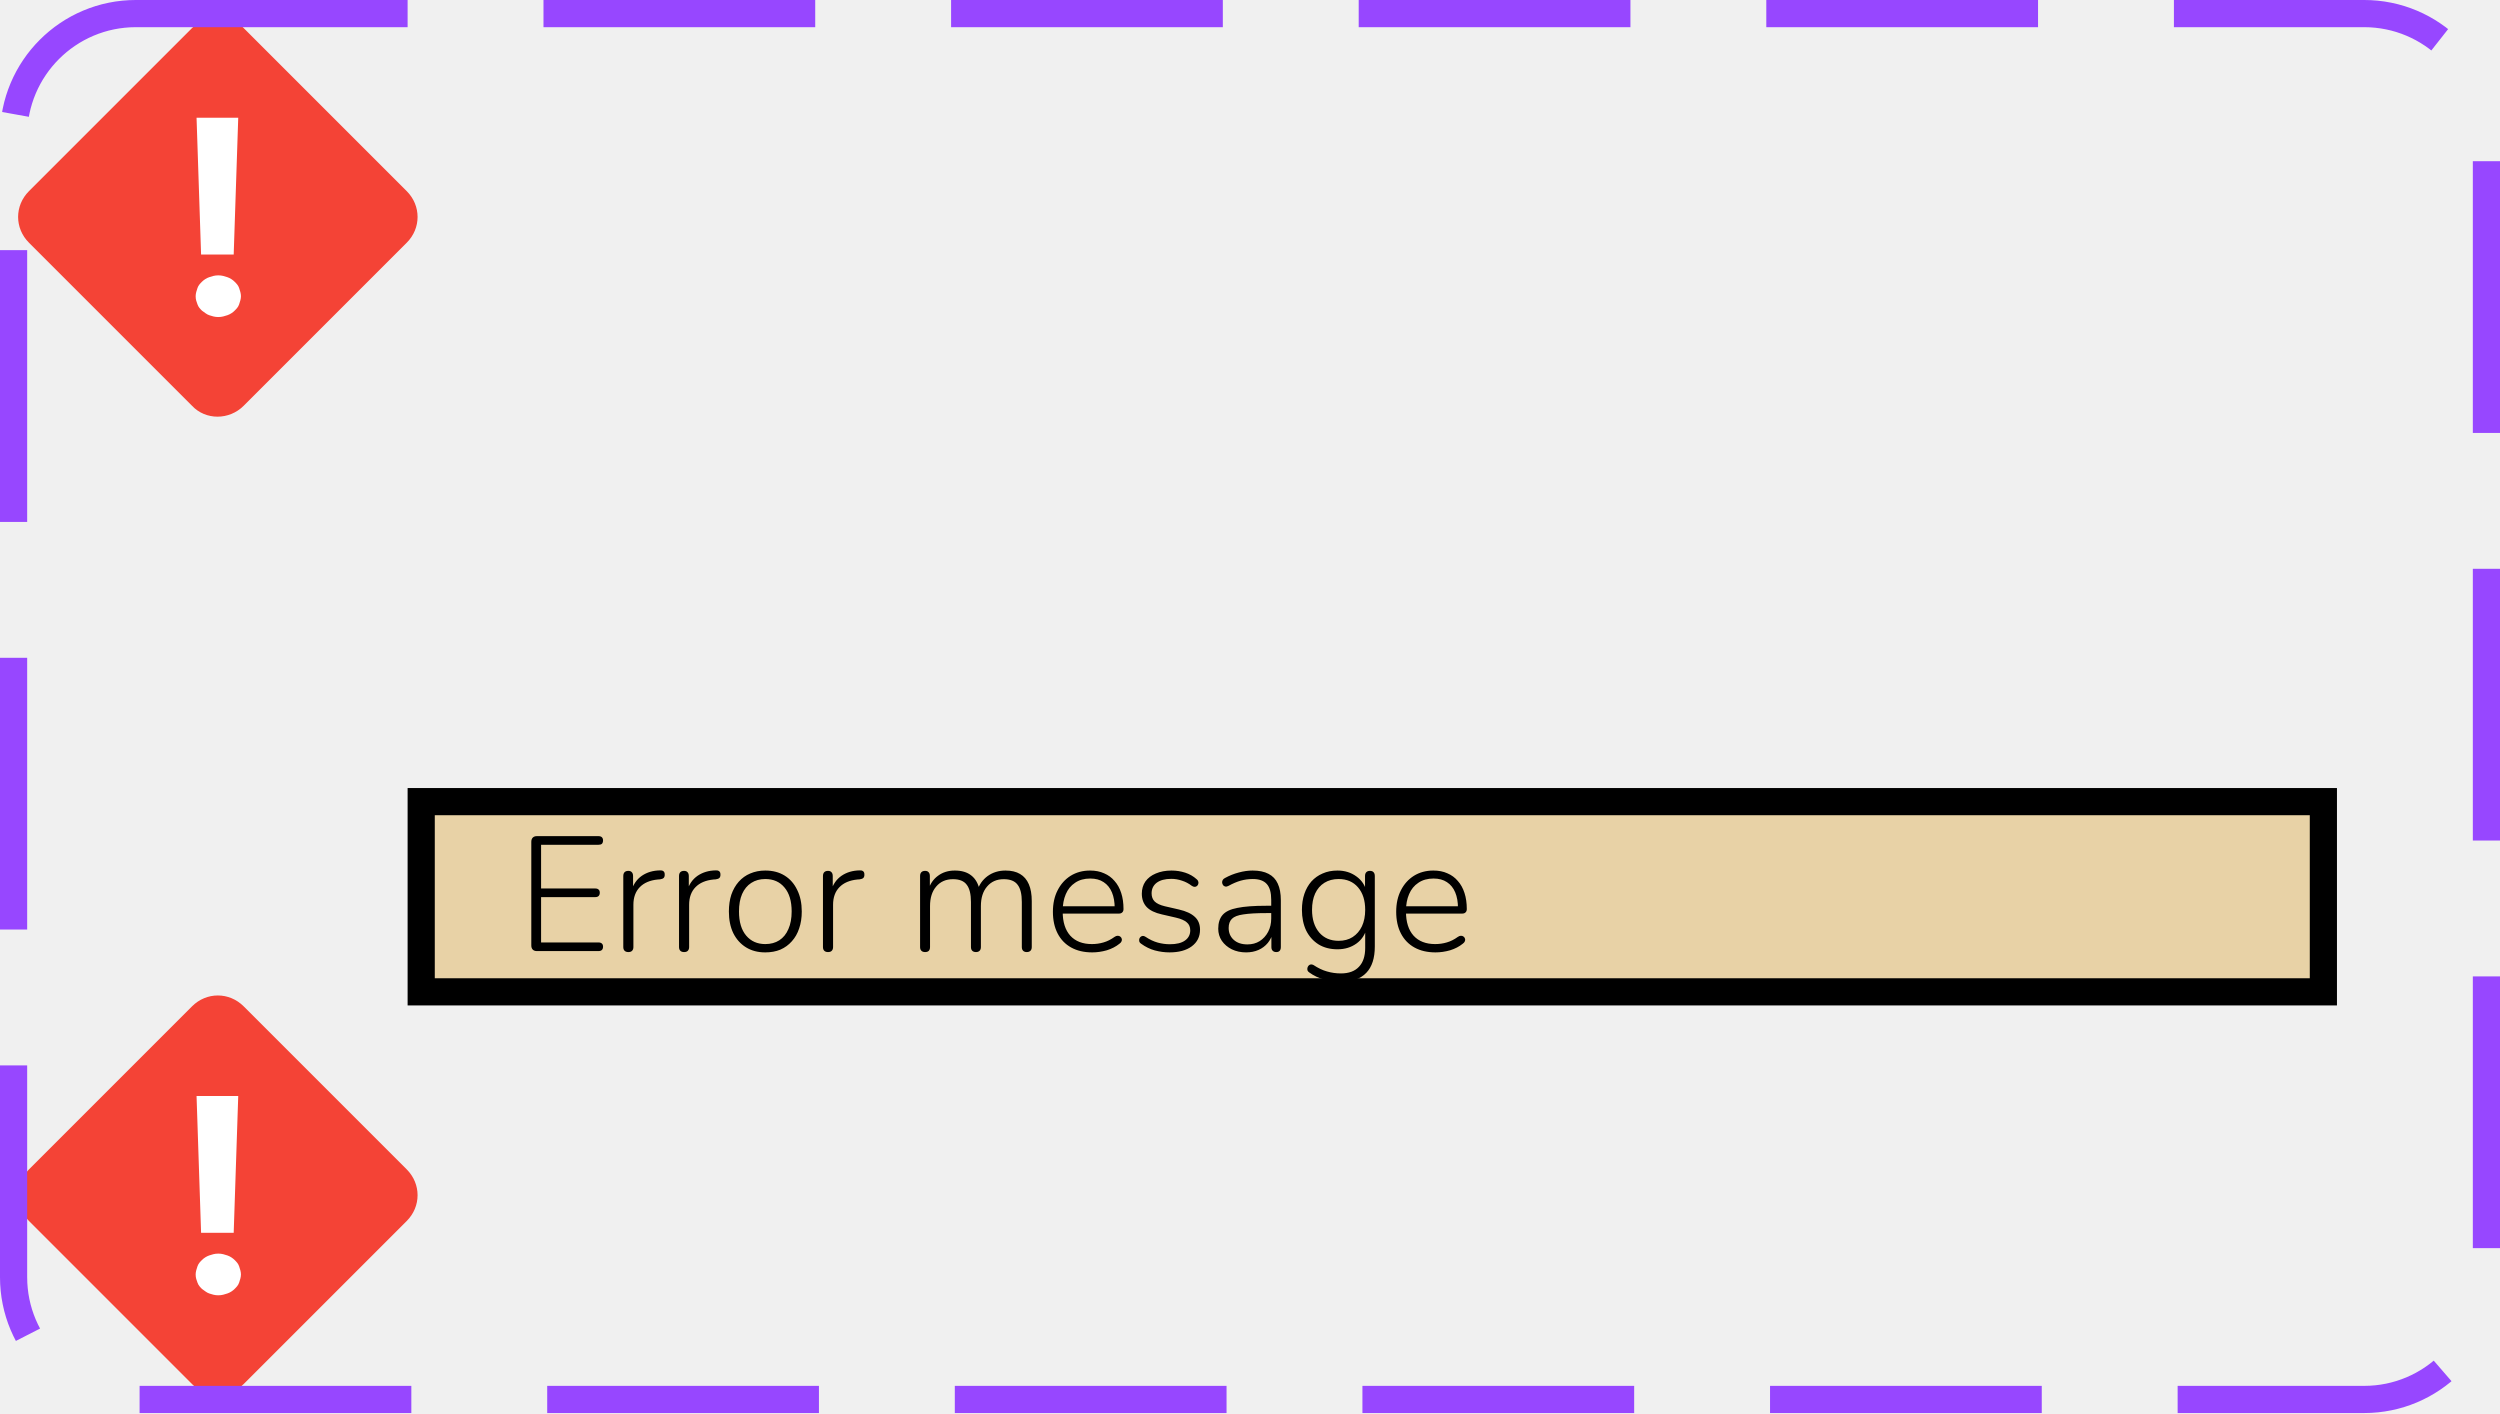
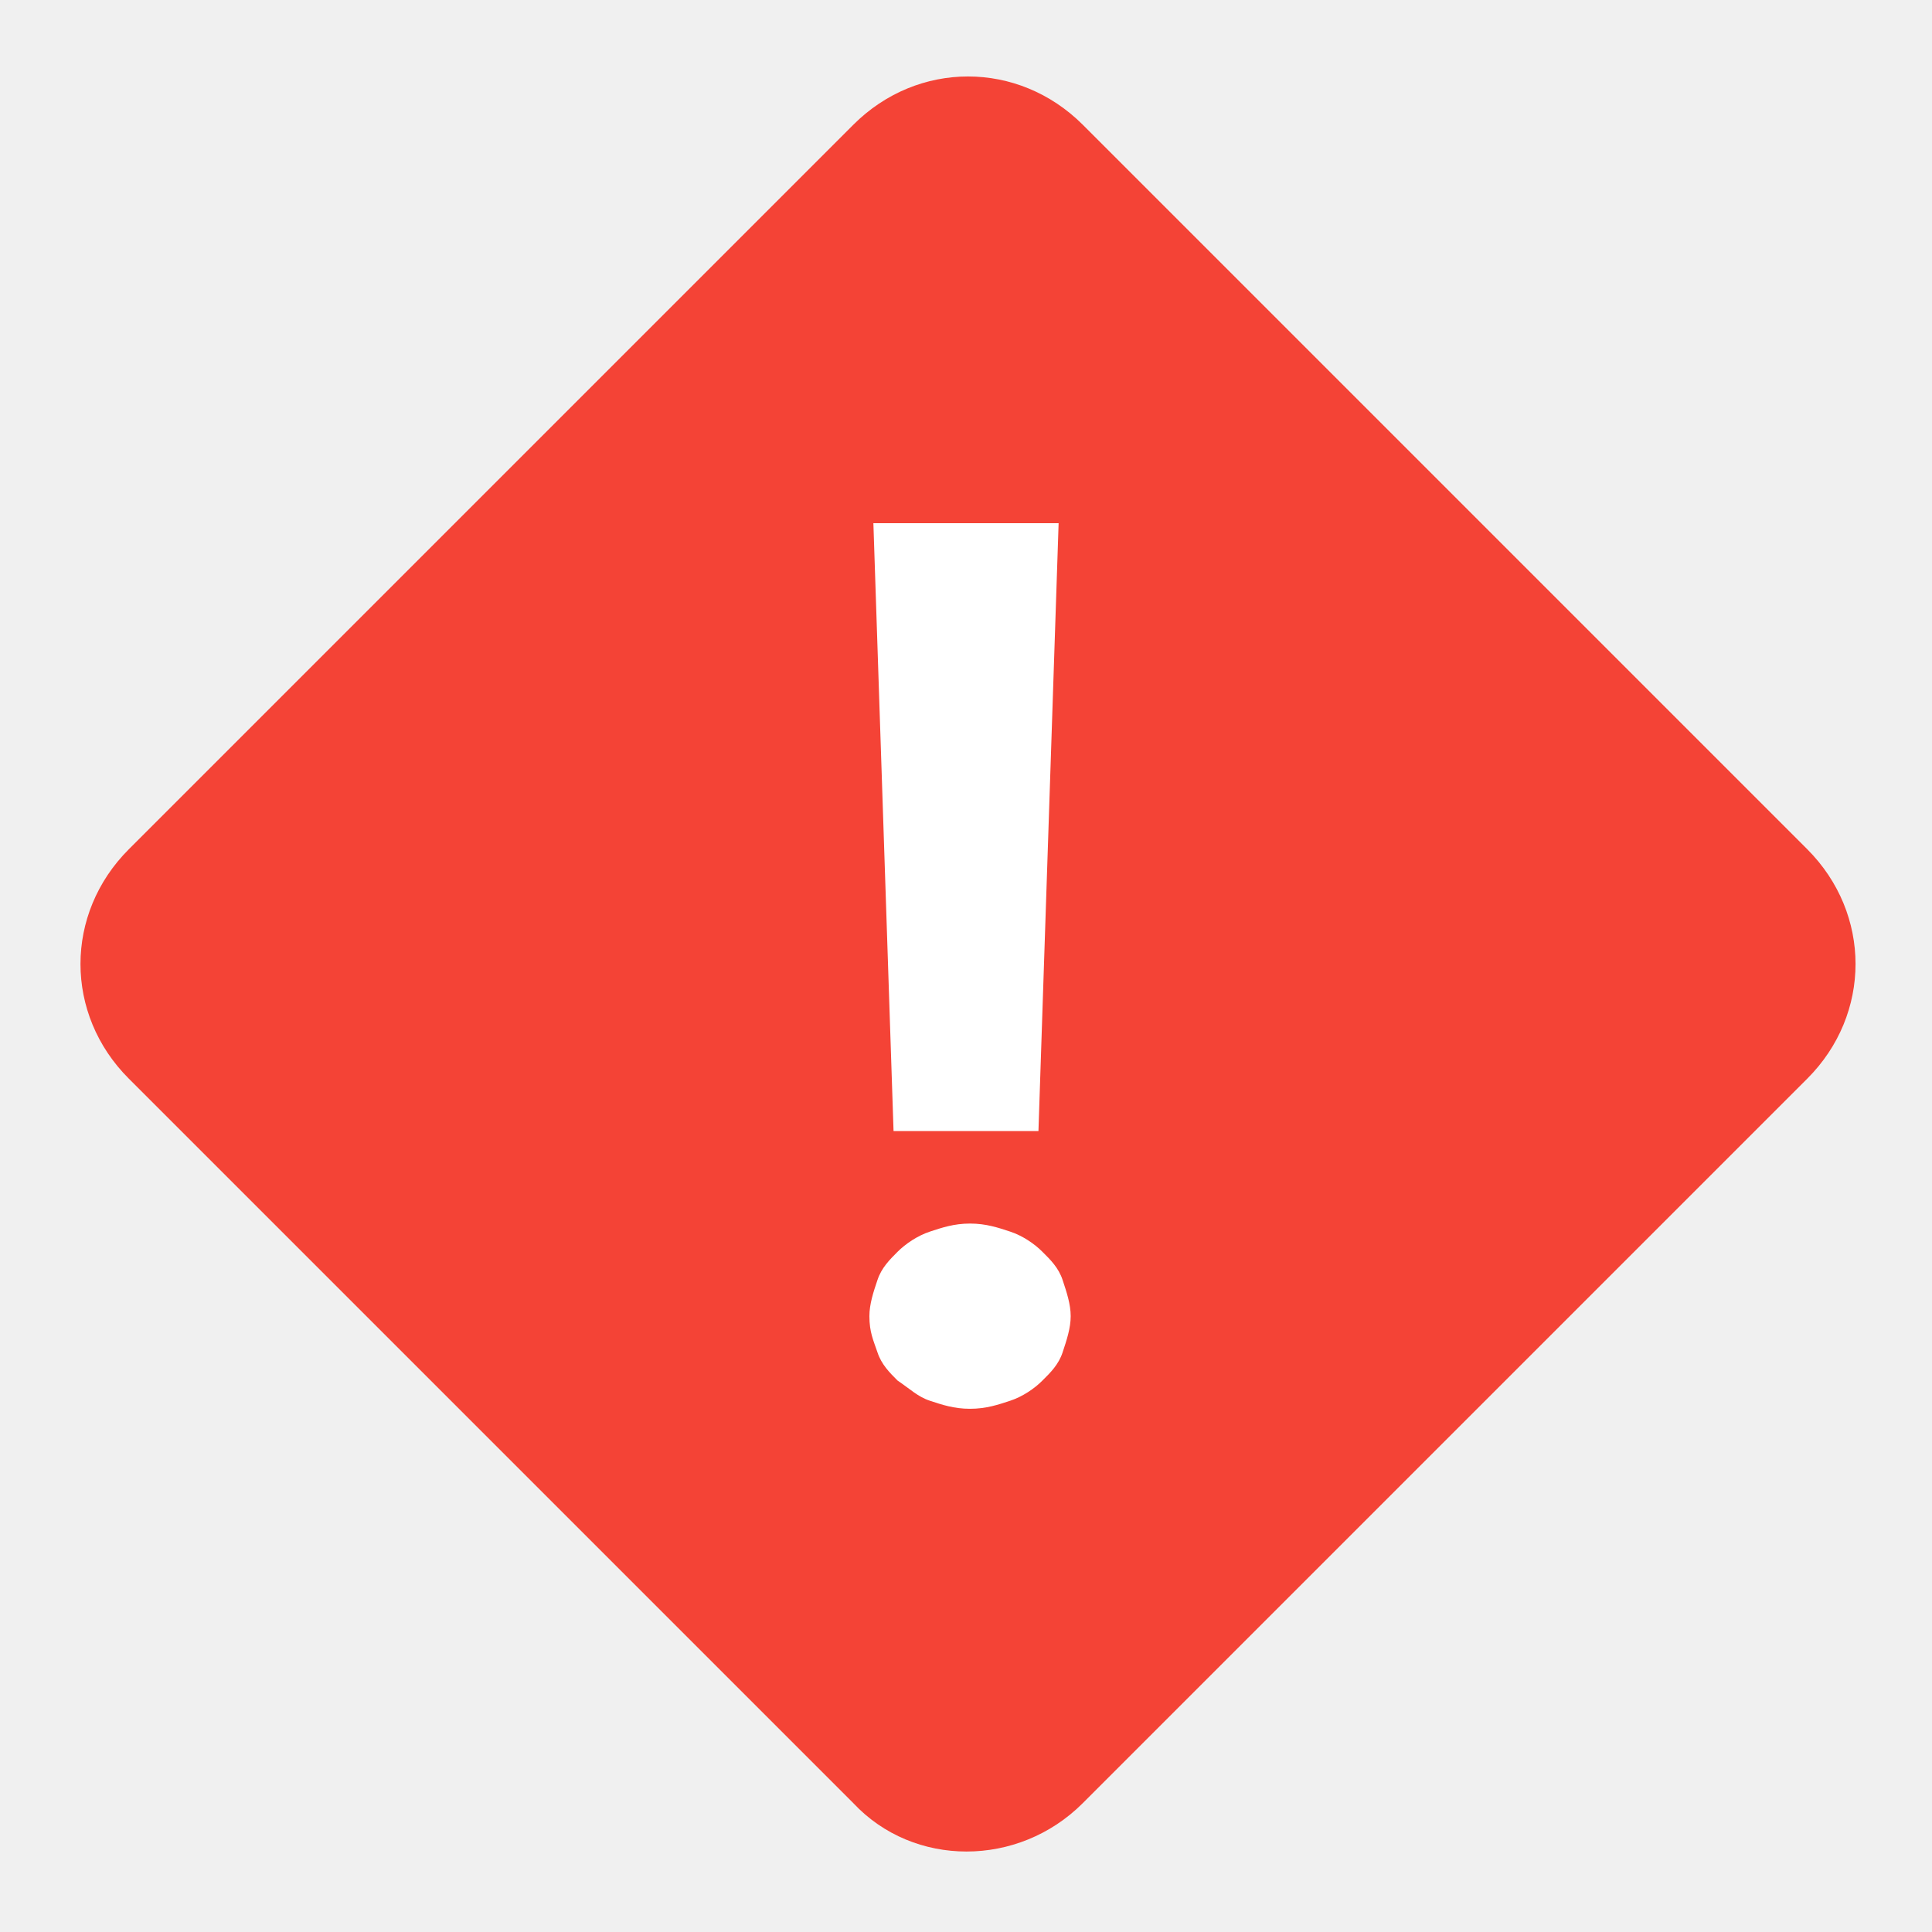
- <svg xmlns="http://www.w3.org/2000/svg" width="92" height="52" viewBox="0 0 92 52" fill="none">
-   <g clip-path="url(#clip0_72_416)">
+ <svg xmlns="http://www.w3.org/2000/svg" width="16" height="16" viewBox="0 0 16 16" fill="none">
+   <g clip-path="url(#clip0_280_1512)">
    <path d="M7.067 14.933L1.067 8.933C0.533 8.4 0.533 7.567 1.067 7.033L7.067 1.033C7.6 0.5 8.433 0.5 8.967 1.033L14.967 7.033C15.5 7.567 15.5 8.4 14.967 8.933L8.967 14.933C8.433 15.467 7.567 15.467 7.067 14.933Z" fill="#F44336" />
    <path d="M7.2 10.9C7.2 10.8 7.233 10.7 7.267 10.6C7.3 10.5 7.367 10.433 7.433 10.367C7.5 10.3 7.6 10.233 7.7 10.2C7.8 10.167 7.9 10.133 8.033 10.133C8.167 10.133 8.267 10.167 8.367 10.2C8.467 10.233 8.567 10.3 8.633 10.367C8.7 10.433 8.767 10.5 8.8 10.6C8.833 10.7 8.867 10.8 8.867 10.9C8.867 11 8.833 11.1 8.8 11.2C8.767 11.3 8.7 11.367 8.633 11.433C8.567 11.5 8.467 11.567 8.367 11.6C8.267 11.633 8.167 11.667 8.033 11.667C7.9 11.667 7.8 11.633 7.7 11.6C7.6 11.567 7.533 11.5 7.433 11.433C7.367 11.367 7.3 11.3 7.267 11.2C7.233 11.1 7.2 11.033 7.2 10.9ZM8.6 9.367H7.4L7.233 4.333H8.767L8.6 9.367Z" fill="white" />
  </g>
-   <rect x="15.5" y="29.5" width="70" height="7" fill="#E8D2A6" />
-   <path d="M19.756 35C19.692 35 19.642 34.982 19.606 34.946C19.57 34.91 19.552 34.858 19.552 34.79V30.98C19.552 30.912 19.57 30.86 19.606 30.824C19.642 30.788 19.692 30.77 19.756 30.77H22.024C22.08 30.77 22.122 30.784 22.15 30.812C22.178 30.84 22.192 30.878 22.192 30.926C22.192 30.982 22.178 31.024 22.15 31.052C22.122 31.076 22.08 31.088 22.024 31.088H19.912V32.696H21.904C21.96 32.696 22.002 32.71 22.03 32.738C22.058 32.762 22.072 32.8 22.072 32.852C22.072 32.904 22.058 32.944 22.03 32.972C22.002 33 21.96 33.014 21.904 33.014H19.912V34.682H22.024C22.08 34.682 22.122 34.696 22.15 34.724C22.178 34.748 22.192 34.786 22.192 34.838C22.192 34.89 22.178 34.93 22.15 34.958C22.122 34.986 22.08 35 22.024 35H19.756ZM23.123 35.036C23.063 35.036 23.017 35.02 22.985 34.988C22.953 34.956 22.937 34.91 22.937 34.85V32.24C22.937 32.176 22.953 32.128 22.985 32.096C23.017 32.064 23.063 32.048 23.123 32.048C23.179 32.048 23.221 32.064 23.249 32.096C23.281 32.128 23.297 32.176 23.297 32.24V32.774H23.237C23.309 32.538 23.437 32.356 23.621 32.228C23.809 32.1 24.033 32.034 24.293 32.03C24.341 32.026 24.381 32.036 24.413 32.06C24.445 32.084 24.461 32.122 24.461 32.174C24.465 32.23 24.453 32.274 24.425 32.306C24.397 32.334 24.351 32.352 24.287 32.36L24.203 32.366C23.919 32.394 23.699 32.488 23.543 32.648C23.387 32.808 23.309 33.024 23.309 33.296V34.85C23.309 34.91 23.293 34.956 23.261 34.988C23.233 35.02 23.187 35.036 23.123 35.036ZM25.174 35.036C25.114 35.036 25.068 35.02 25.036 34.988C25.004 34.956 24.988 34.91 24.988 34.85V32.24C24.988 32.176 25.004 32.128 25.036 32.096C25.068 32.064 25.114 32.048 25.174 32.048C25.23 32.048 25.272 32.064 25.3 32.096C25.332 32.128 25.348 32.176 25.348 32.24V32.774H25.288C25.36 32.538 25.488 32.356 25.672 32.228C25.86 32.1 26.084 32.034 26.344 32.03C26.392 32.026 26.432 32.036 26.464 32.06C26.496 32.084 26.512 32.122 26.512 32.174C26.516 32.23 26.504 32.274 26.476 32.306C26.448 32.334 26.402 32.352 26.338 32.36L26.254 32.366C25.97 32.394 25.75 32.488 25.594 32.648C25.438 32.808 25.36 33.024 25.36 33.296V34.85C25.36 34.91 25.344 34.956 25.312 34.988C25.284 35.02 25.238 35.036 25.174 35.036ZM28.161 35.048C27.889 35.048 27.653 34.986 27.453 34.862C27.253 34.738 27.097 34.564 26.985 34.34C26.877 34.116 26.823 33.85 26.823 33.542C26.823 33.314 26.853 33.108 26.913 32.924C26.977 32.74 27.067 32.582 27.183 32.45C27.303 32.314 27.445 32.212 27.609 32.144C27.777 32.072 27.961 32.036 28.161 32.036C28.437 32.036 28.675 32.098 28.875 32.222C29.075 32.346 29.229 32.522 29.337 32.75C29.449 32.974 29.505 33.238 29.505 33.542C29.505 33.774 29.473 33.982 29.409 34.166C29.349 34.35 29.259 34.508 29.139 34.64C29.023 34.772 28.883 34.874 28.719 34.946C28.555 35.014 28.369 35.048 28.161 35.048ZM28.161 34.742C28.361 34.742 28.533 34.696 28.677 34.604C28.825 34.508 28.937 34.37 29.013 34.19C29.093 34.01 29.133 33.794 29.133 33.542C29.133 33.162 29.045 32.868 28.869 32.66C28.697 32.452 28.461 32.348 28.161 32.348C27.965 32.348 27.793 32.396 27.645 32.492C27.501 32.584 27.389 32.72 27.309 32.9C27.233 33.076 27.195 33.29 27.195 33.542C27.195 33.926 27.283 34.222 27.459 34.43C27.635 34.638 27.869 34.742 28.161 34.742ZM30.471 35.036C30.411 35.036 30.365 35.02 30.333 34.988C30.301 34.956 30.285 34.91 30.285 34.85V32.24C30.285 32.176 30.301 32.128 30.333 32.096C30.365 32.064 30.411 32.048 30.471 32.048C30.527 32.048 30.569 32.064 30.597 32.096C30.629 32.128 30.645 32.176 30.645 32.24V32.774H30.585C30.657 32.538 30.785 32.356 30.969 32.228C31.157 32.1 31.381 32.034 31.641 32.03C31.689 32.026 31.729 32.036 31.761 32.06C31.793 32.084 31.809 32.122 31.809 32.174C31.813 32.23 31.801 32.274 31.773 32.306C31.745 32.334 31.699 32.352 31.635 32.36L31.551 32.366C31.267 32.394 31.047 32.488 30.891 32.648C30.735 32.808 30.657 33.024 30.657 33.296V34.85C30.657 34.91 30.641 34.956 30.609 34.988C30.581 35.02 30.535 35.036 30.471 35.036ZM34.045 35.036C33.985 35.036 33.939 35.02 33.907 34.988C33.875 34.956 33.859 34.91 33.859 34.85V32.24C33.859 32.176 33.875 32.128 33.907 32.096C33.939 32.064 33.985 32.048 34.045 32.048C34.101 32.048 34.143 32.064 34.171 32.096C34.203 32.128 34.219 32.176 34.219 32.24V32.81L34.153 32.768C34.225 32.532 34.347 32.352 34.519 32.228C34.691 32.1 34.897 32.036 35.137 32.036C35.393 32.036 35.597 32.098 35.749 32.222C35.905 32.346 36.007 32.532 36.055 32.78H35.965C36.033 32.556 36.159 32.376 36.343 32.24C36.531 32.104 36.751 32.036 37.003 32.036C37.219 32.036 37.397 32.078 37.537 32.162C37.681 32.246 37.789 32.372 37.861 32.54C37.933 32.704 37.969 32.912 37.969 33.164V34.85C37.969 34.91 37.953 34.956 37.921 34.988C37.889 35.02 37.843 35.036 37.783 35.036C37.727 35.036 37.683 35.02 37.651 34.988C37.619 34.956 37.603 34.91 37.603 34.85V33.194C37.603 32.902 37.551 32.69 37.447 32.558C37.347 32.422 37.177 32.354 36.937 32.354C36.681 32.354 36.477 32.444 36.325 32.624C36.173 32.8 36.097 33.04 36.097 33.344V34.85C36.097 34.91 36.081 34.956 36.049 34.988C36.017 35.02 35.973 35.036 35.917 35.036C35.857 35.036 35.811 35.02 35.779 34.988C35.747 34.956 35.731 34.91 35.731 34.85V33.194C35.731 32.902 35.679 32.69 35.575 32.558C35.475 32.422 35.307 32.354 35.071 32.354C34.811 32.354 34.605 32.444 34.453 32.624C34.301 32.8 34.225 33.04 34.225 33.344V34.85C34.225 34.974 34.165 35.036 34.045 35.036ZM40.193 35.048C39.893 35.048 39.635 34.988 39.419 34.868C39.203 34.748 39.037 34.576 38.921 34.352C38.805 34.128 38.747 33.862 38.747 33.554C38.747 33.25 38.805 32.986 38.921 32.762C39.037 32.534 39.197 32.356 39.401 32.228C39.609 32.1 39.847 32.036 40.115 32.036C40.311 32.036 40.483 32.07 40.631 32.138C40.783 32.202 40.911 32.296 41.015 32.42C41.123 32.54 41.205 32.688 41.261 32.864C41.317 33.036 41.345 33.232 41.345 33.452C41.345 33.508 41.329 33.55 41.297 33.578C41.269 33.606 41.229 33.62 41.177 33.62H39.011V33.35H41.117L41.021 33.428C41.021 33.196 40.987 33 40.919 32.84C40.851 32.676 40.749 32.55 40.613 32.462C40.481 32.374 40.317 32.33 40.121 32.33C39.901 32.33 39.715 32.382 39.563 32.486C39.411 32.586 39.297 32.726 39.221 32.906C39.145 33.082 39.107 33.286 39.107 33.518V33.548C39.107 33.932 39.201 34.228 39.389 34.436C39.577 34.64 39.841 34.742 40.181 34.742C40.329 34.742 40.471 34.722 40.607 34.682C40.747 34.642 40.883 34.574 41.015 34.478C41.055 34.45 41.093 34.436 41.129 34.436C41.169 34.436 41.201 34.446 41.225 34.466C41.253 34.486 41.271 34.512 41.279 34.544C41.291 34.572 41.289 34.604 41.273 34.64C41.261 34.672 41.235 34.702 41.195 34.73C41.067 34.834 40.913 34.914 40.733 34.97C40.553 35.022 40.373 35.048 40.193 35.048ZM43.039 35.048C42.859 35.048 42.679 35.024 42.499 34.976C42.323 34.928 42.155 34.846 41.995 34.73C41.963 34.71 41.941 34.686 41.929 34.658C41.921 34.626 41.919 34.594 41.923 34.562C41.931 34.53 41.945 34.504 41.965 34.484C41.989 34.46 42.017 34.446 42.049 34.442C42.081 34.438 42.115 34.448 42.151 34.472C42.307 34.576 42.459 34.648 42.607 34.688C42.755 34.728 42.903 34.748 43.051 34.748C43.295 34.748 43.481 34.702 43.609 34.61C43.737 34.518 43.801 34.394 43.801 34.238C43.801 34.11 43.759 34.012 43.675 33.944C43.595 33.872 43.463 33.814 43.279 33.77L42.757 33.65C42.505 33.594 42.319 33.504 42.199 33.38C42.079 33.252 42.019 33.088 42.019 32.888C42.019 32.716 42.063 32.566 42.151 32.438C42.243 32.31 42.371 32.212 42.535 32.144C42.703 32.072 42.895 32.036 43.111 32.036C43.287 32.036 43.455 32.062 43.615 32.114C43.775 32.166 43.915 32.246 44.035 32.354C44.067 32.378 44.087 32.406 44.095 32.438C44.107 32.47 44.107 32.502 44.095 32.534C44.087 32.562 44.071 32.586 44.047 32.606C44.023 32.626 43.995 32.636 43.963 32.636C43.931 32.636 43.897 32.624 43.861 32.6C43.745 32.512 43.623 32.448 43.495 32.408C43.367 32.364 43.237 32.342 43.105 32.342C42.873 32.342 42.693 32.39 42.565 32.486C42.441 32.582 42.379 32.712 42.379 32.876C42.379 33 42.417 33.1 42.493 33.176C42.573 33.252 42.697 33.31 42.865 33.35L43.387 33.47C43.647 33.53 43.841 33.62 43.969 33.74C44.097 33.856 44.161 34.014 44.161 34.214C44.161 34.47 44.059 34.674 43.855 34.826C43.655 34.974 43.383 35.048 43.039 35.048ZM45.857 35.048C45.661 35.048 45.485 35.01 45.329 34.934C45.177 34.858 45.055 34.754 44.963 34.622C44.875 34.49 44.831 34.342 44.831 34.178C44.831 33.962 44.885 33.792 44.993 33.668C45.101 33.544 45.283 33.458 45.539 33.41C45.795 33.358 46.147 33.332 46.595 33.332H46.853V33.602H46.601C46.241 33.602 45.959 33.618 45.755 33.65C45.555 33.678 45.415 33.732 45.335 33.812C45.255 33.892 45.215 34.004 45.215 34.148C45.215 34.328 45.277 34.474 45.401 34.586C45.525 34.698 45.693 34.754 45.905 34.754C46.077 34.754 46.227 34.714 46.355 34.634C46.487 34.55 46.591 34.436 46.667 34.292C46.743 34.148 46.781 33.984 46.781 33.8V33.116C46.781 32.848 46.727 32.654 46.619 32.534C46.511 32.41 46.339 32.348 46.103 32.348C45.951 32.348 45.803 32.368 45.659 32.408C45.519 32.448 45.369 32.512 45.209 32.6C45.165 32.624 45.125 32.632 45.089 32.624C45.057 32.616 45.031 32.6 45.011 32.576C44.995 32.552 44.983 32.524 44.975 32.492C44.971 32.456 44.977 32.422 44.993 32.39C45.009 32.358 45.037 32.332 45.077 32.312C45.245 32.22 45.415 32.152 45.587 32.108C45.763 32.06 45.933 32.036 46.097 32.036C46.333 32.036 46.527 32.076 46.679 32.156C46.835 32.236 46.949 32.356 47.021 32.516C47.097 32.676 47.135 32.882 47.135 33.134V34.85C47.135 34.91 47.121 34.956 47.093 34.988C47.065 35.02 47.023 35.036 46.967 35.036C46.911 35.036 46.867 35.02 46.835 34.988C46.803 34.956 46.787 34.91 46.787 34.85V34.298H46.847C46.811 34.454 46.747 34.588 46.655 34.7C46.563 34.812 46.449 34.898 46.313 34.958C46.177 35.018 46.025 35.048 45.857 35.048ZM49.357 36.128C49.141 36.128 48.931 36.1 48.727 36.044C48.527 35.992 48.345 35.906 48.181 35.786C48.149 35.766 48.127 35.74 48.115 35.708C48.107 35.676 48.107 35.644 48.115 35.612C48.123 35.584 48.137 35.558 48.157 35.534C48.181 35.51 48.207 35.496 48.235 35.492C48.267 35.488 48.299 35.494 48.331 35.51C48.507 35.626 48.675 35.706 48.835 35.75C48.999 35.798 49.169 35.822 49.345 35.822C49.637 35.822 49.859 35.74 50.011 35.576C50.163 35.416 50.239 35.186 50.239 34.886V34.142H50.299C50.239 34.39 50.111 34.584 49.915 34.724C49.719 34.864 49.487 34.934 49.219 34.934C48.951 34.934 48.719 34.874 48.523 34.754C48.327 34.63 48.175 34.46 48.067 34.244C47.963 34.024 47.911 33.77 47.911 33.482C47.911 33.266 47.941 33.07 48.001 32.894C48.061 32.718 48.147 32.566 48.259 32.438C48.375 32.31 48.513 32.212 48.673 32.144C48.833 32.072 49.015 32.036 49.219 32.036C49.487 32.036 49.719 32.108 49.915 32.252C50.111 32.392 50.237 32.582 50.293 32.822L50.233 32.858V32.24C50.233 32.176 50.249 32.128 50.281 32.096C50.313 32.064 50.357 32.048 50.413 32.048C50.473 32.048 50.517 32.064 50.545 32.096C50.577 32.128 50.593 32.176 50.593 32.24V34.832C50.593 35.26 50.489 35.582 50.281 35.798C50.073 36.018 49.765 36.128 49.357 36.128ZM49.261 34.622C49.461 34.622 49.633 34.576 49.777 34.484C49.925 34.388 50.039 34.256 50.119 34.088C50.199 33.916 50.239 33.714 50.239 33.482C50.239 33.134 50.151 32.858 49.975 32.654C49.799 32.45 49.561 32.348 49.261 32.348C49.061 32.348 48.887 32.394 48.739 32.486C48.591 32.578 48.477 32.71 48.397 32.882C48.321 33.05 48.283 33.25 48.283 33.482C48.283 33.83 48.371 34.108 48.547 34.316C48.723 34.52 48.961 34.622 49.261 34.622ZM52.826 35.048C52.526 35.048 52.268 34.988 52.052 34.868C51.836 34.748 51.67 34.576 51.554 34.352C51.438 34.128 51.38 33.862 51.38 33.554C51.38 33.25 51.438 32.986 51.554 32.762C51.67 32.534 51.83 32.356 52.034 32.228C52.242 32.1 52.48 32.036 52.748 32.036C52.944 32.036 53.116 32.07 53.264 32.138C53.416 32.202 53.544 32.296 53.648 32.42C53.756 32.54 53.838 32.688 53.894 32.864C53.95 33.036 53.978 33.232 53.978 33.452C53.978 33.508 53.962 33.55 53.93 33.578C53.902 33.606 53.862 33.62 53.81 33.62H51.644V33.35H53.75L53.654 33.428C53.654 33.196 53.62 33 53.552 32.84C53.484 32.676 53.382 32.55 53.246 32.462C53.114 32.374 52.95 32.33 52.754 32.33C52.534 32.33 52.348 32.382 52.196 32.486C52.044 32.586 51.93 32.726 51.854 32.906C51.778 33.082 51.74 33.286 51.74 33.518V33.548C51.74 33.932 51.834 34.228 52.022 34.436C52.21 34.64 52.474 34.742 52.814 34.742C52.962 34.742 53.104 34.722 53.24 34.682C53.38 34.642 53.516 34.574 53.648 34.478C53.688 34.45 53.726 34.436 53.762 34.436C53.802 34.436 53.834 34.446 53.858 34.466C53.886 34.486 53.904 34.512 53.912 34.544C53.924 34.572 53.922 34.604 53.906 34.64C53.894 34.672 53.868 34.702 53.828 34.73C53.7 34.834 53.546 34.914 53.366 34.97C53.186 35.022 53.006 35.048 52.826 35.048Z" fill="black" />
-   <rect x="15.5" y="29.5" width="70" height="7" stroke="black" />
-   <path d="M7.067 50.933L1.067 44.933C0.533 44.4 0.533 43.567 1.067 43.033L7.067 37.033C7.6 36.5 8.433 36.5 8.967 37.033L14.967 43.033C15.5 43.567 15.5 44.4 14.967 44.933L8.967 50.933C8.433 51.467 7.567 51.467 7.067 50.933Z" fill="#F44336" />
-   <path d="M7.2 46.9C7.2 46.8 7.233 46.7 7.267 46.6C7.3 46.5 7.367 46.433 7.433 46.367C7.5 46.3 7.6 46.233 7.7 46.2C7.8 46.167 7.9 46.133 8.033 46.133C8.167 46.133 8.267 46.167 8.367 46.2C8.467 46.233 8.567 46.3 8.633 46.367C8.7 46.433 8.767 46.5 8.8 46.6C8.833 46.7 8.867 46.8 8.867 46.9C8.867 47 8.833 47.1 8.8 47.2C8.767 47.3 8.7 47.367 8.633 47.433C8.567 47.5 8.467 47.567 8.367 47.6C8.267 47.633 8.167 47.667 8.033 47.667C7.9 47.667 7.8 47.633 7.7 47.6C7.6 47.567 7.533 47.5 7.433 47.433C7.367 47.367 7.3 47.3 7.267 47.2C7.233 47.1 7.2 47.033 7.2 46.9ZM8.6 45.367H7.4L7.233 40.333H8.767L8.6 45.367Z" fill="white" />
-   <rect x="0.5" y="0.5" width="91" height="51" rx="4.5" stroke="#9747FF" stroke-dasharray="10 5" />
  <defs>
-     <clipPath id="clip0_72_416">
+     <clipPath id="clip0_280_1512">
      <rect width="16" height="16" fill="white" />
    </clipPath>
  </defs>
</svg>
